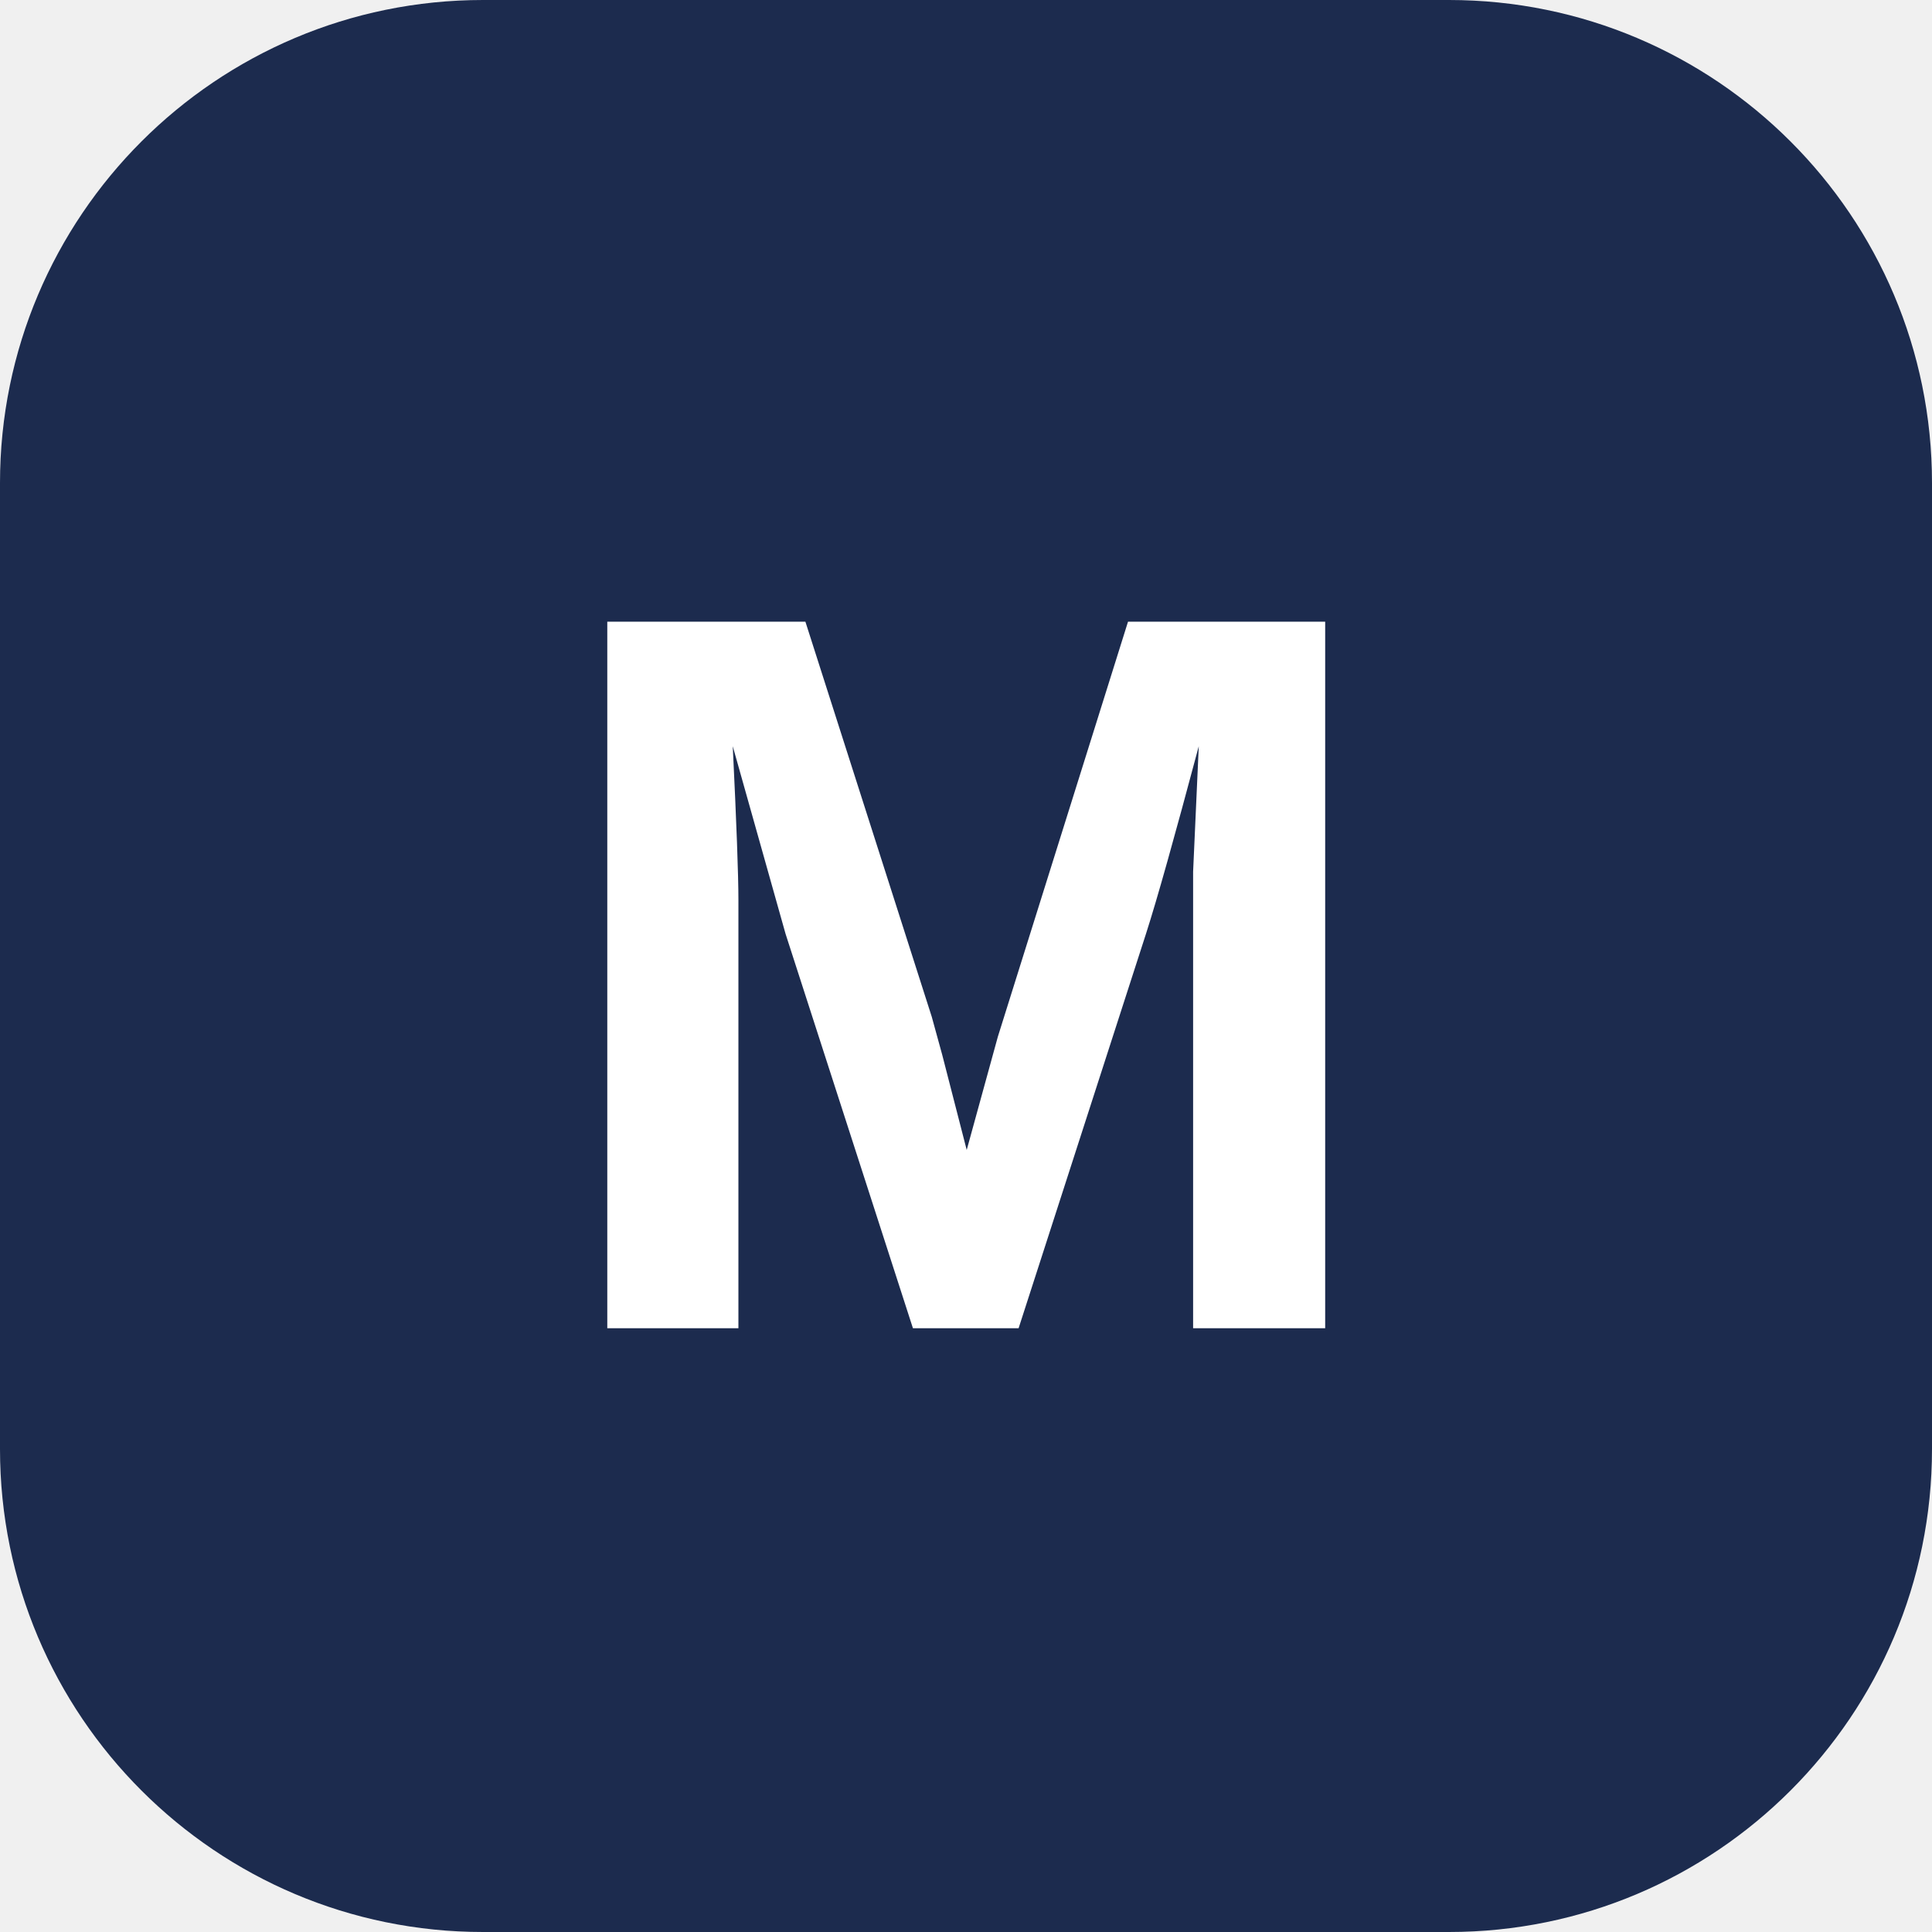
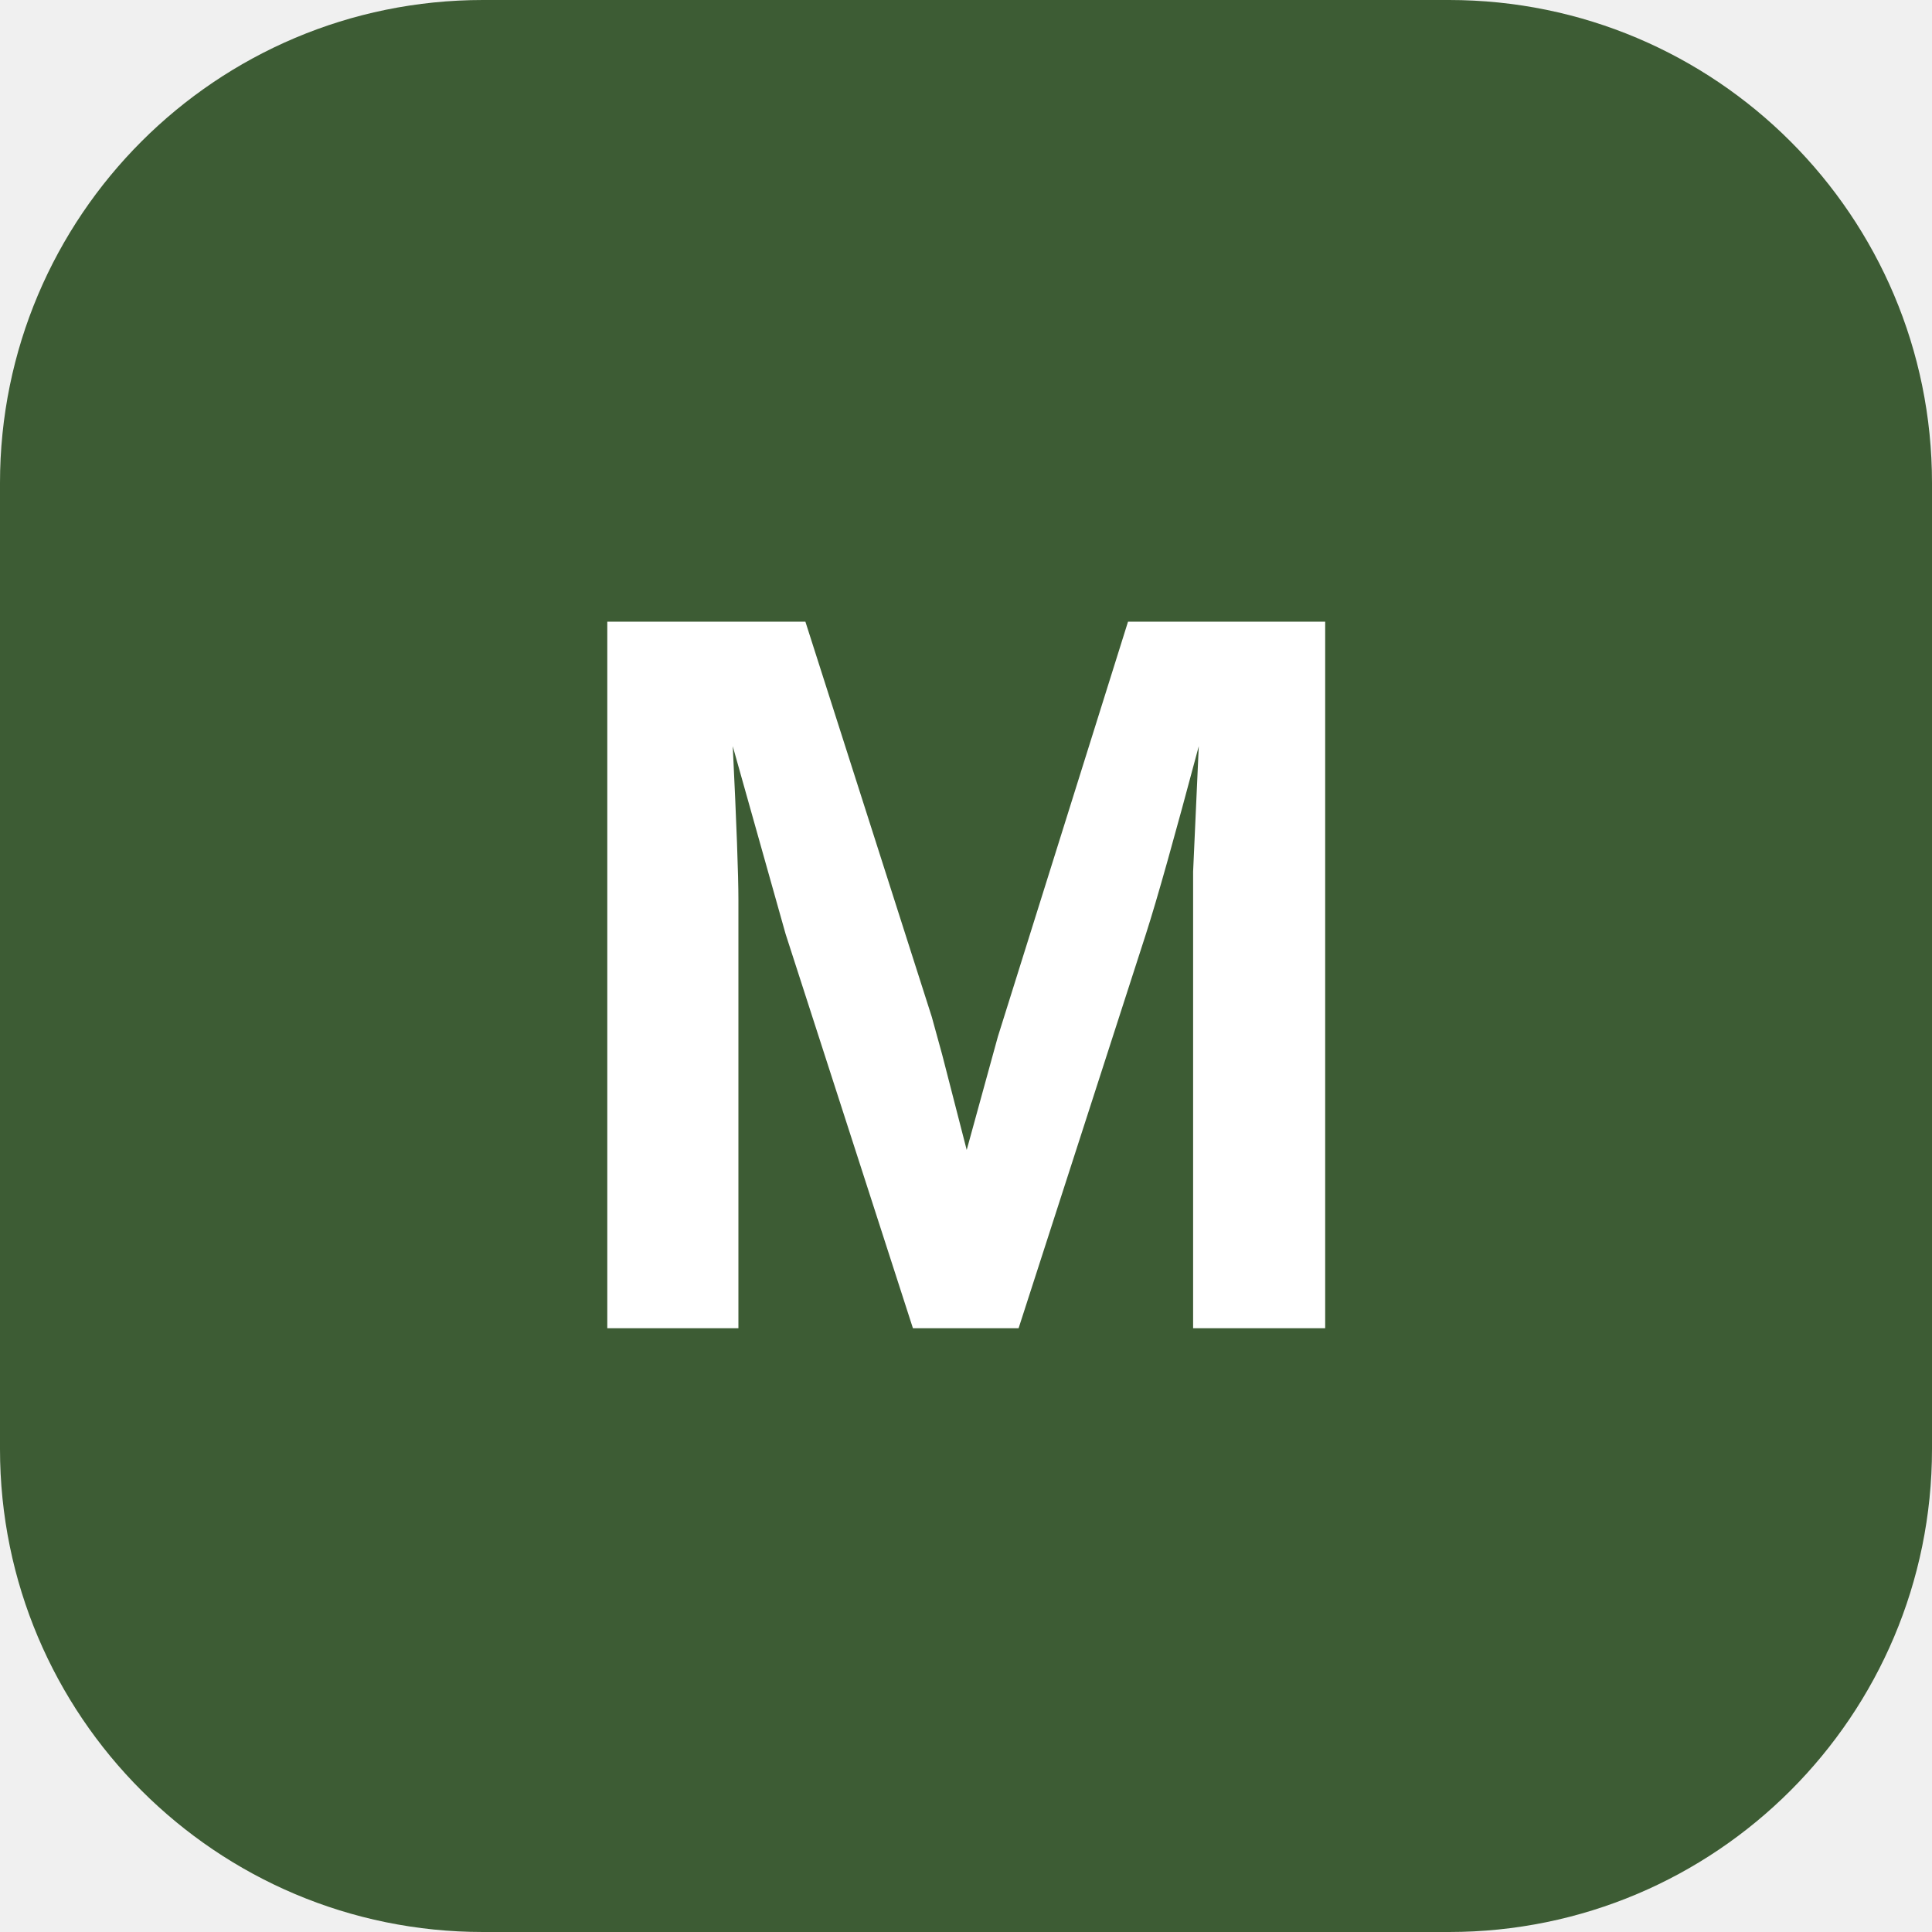
<svg xmlns="http://www.w3.org/2000/svg" viewBox="0 0 32 32">
-   <rect width="32" height="32" rx="8" fill="#1C2B4E" />
+   <rect width="32" height="32" rx="8" fill="#3D5C34" />
  <text x="16" y="22" text-anchor="middle" font-family="Arial, sans-serif" font-weight="800" font-size="17" fill="#ffffff">M</text>
</svg>
